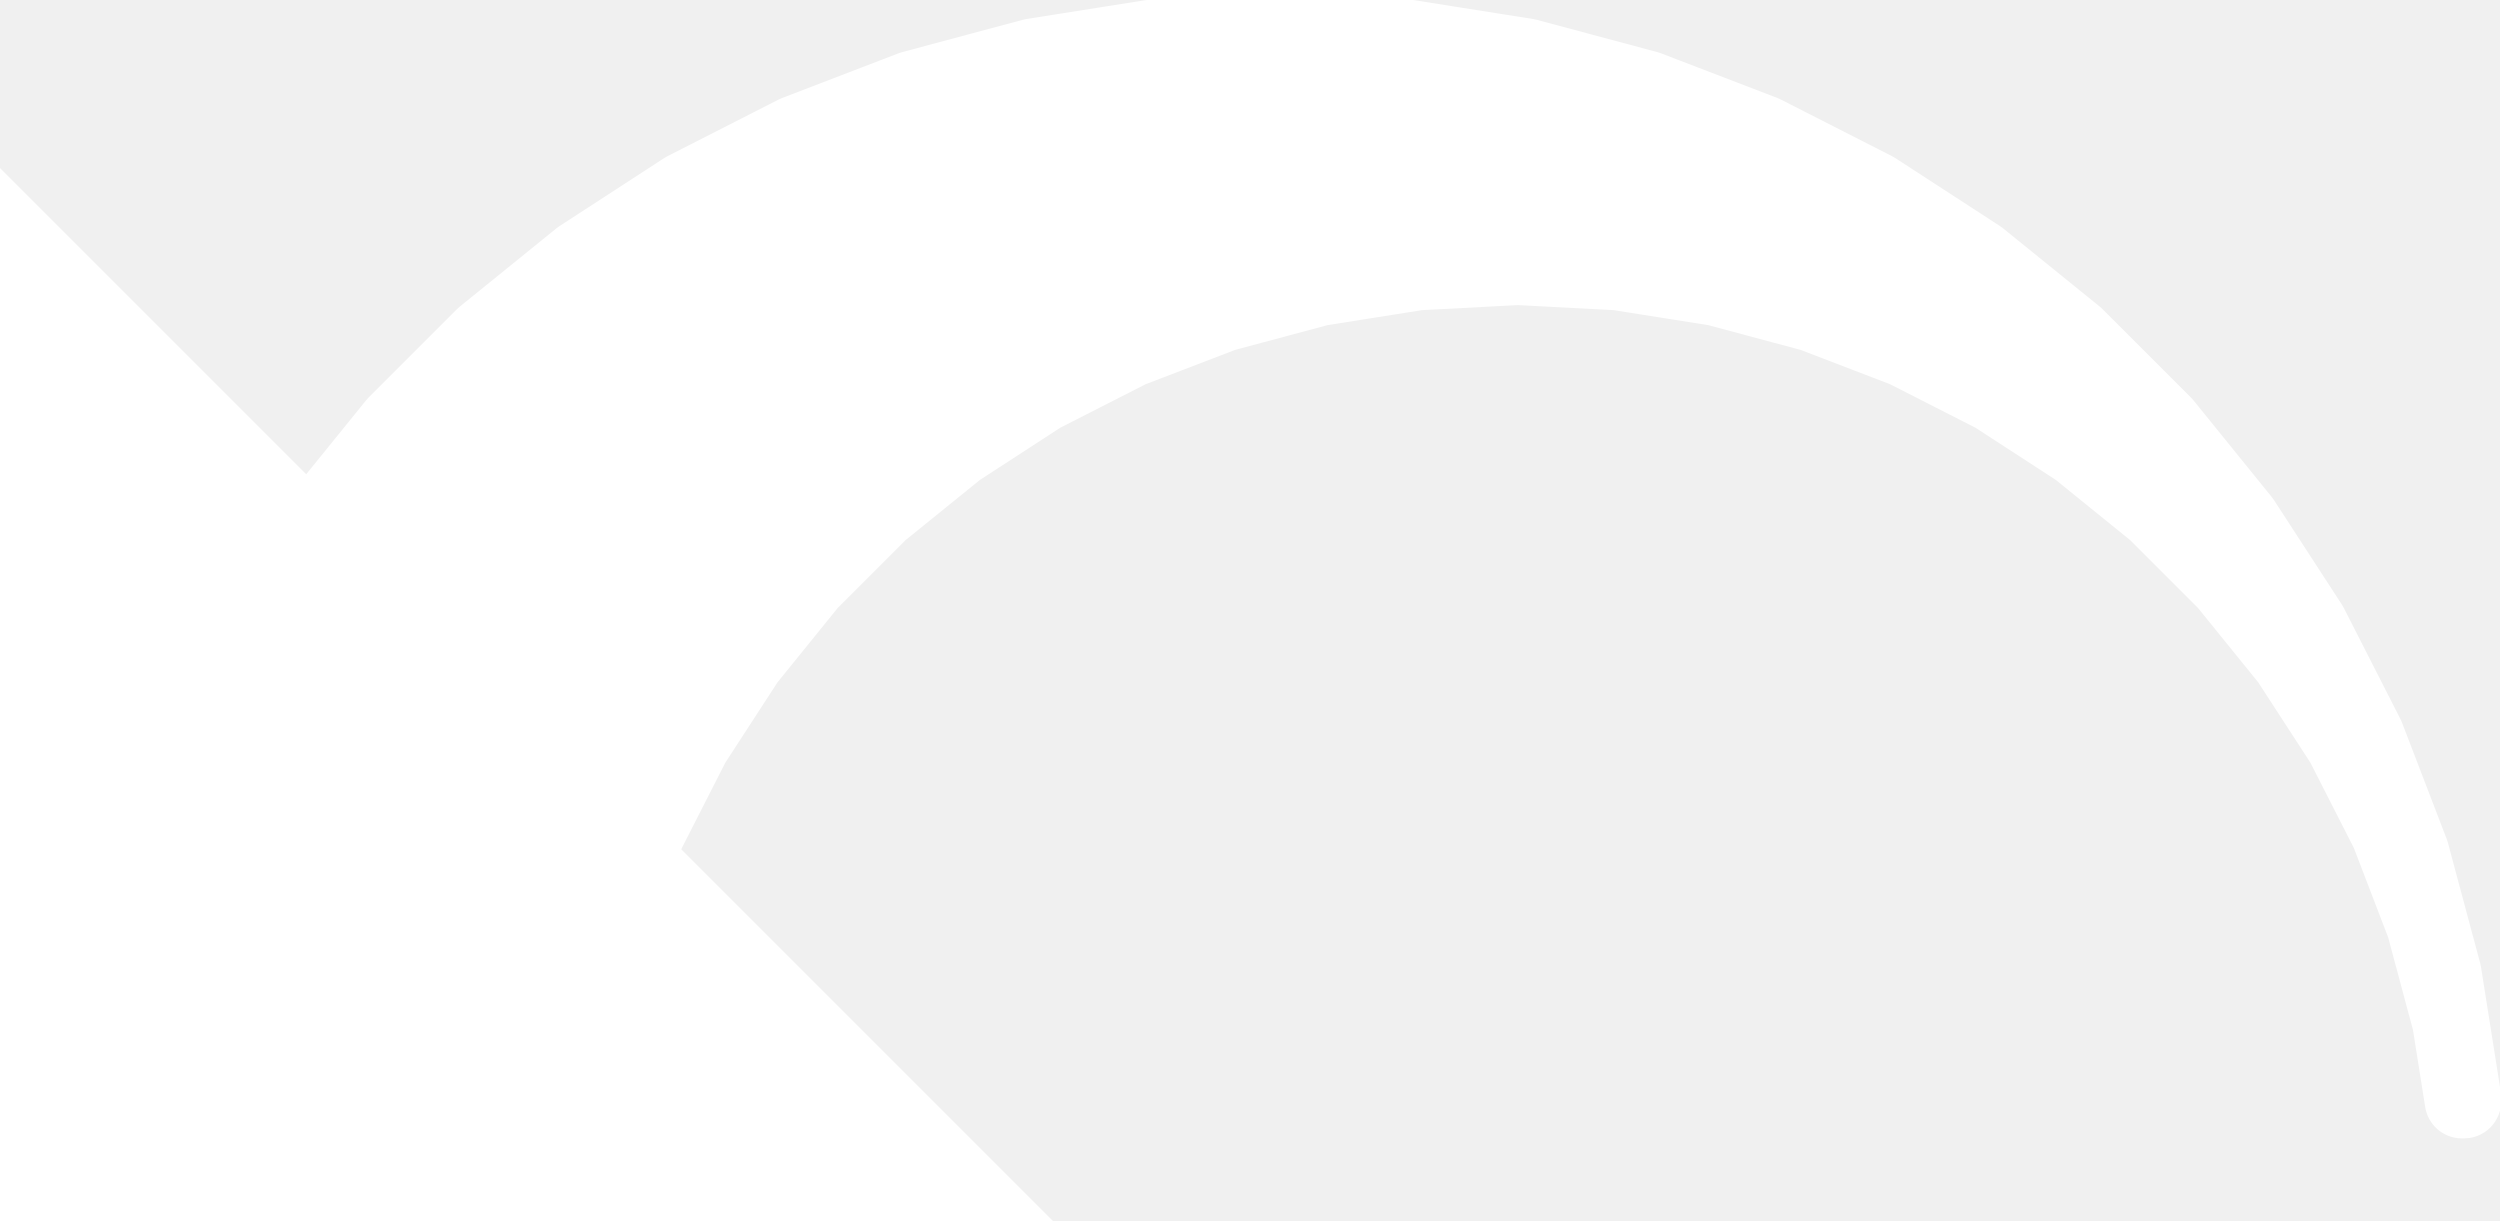
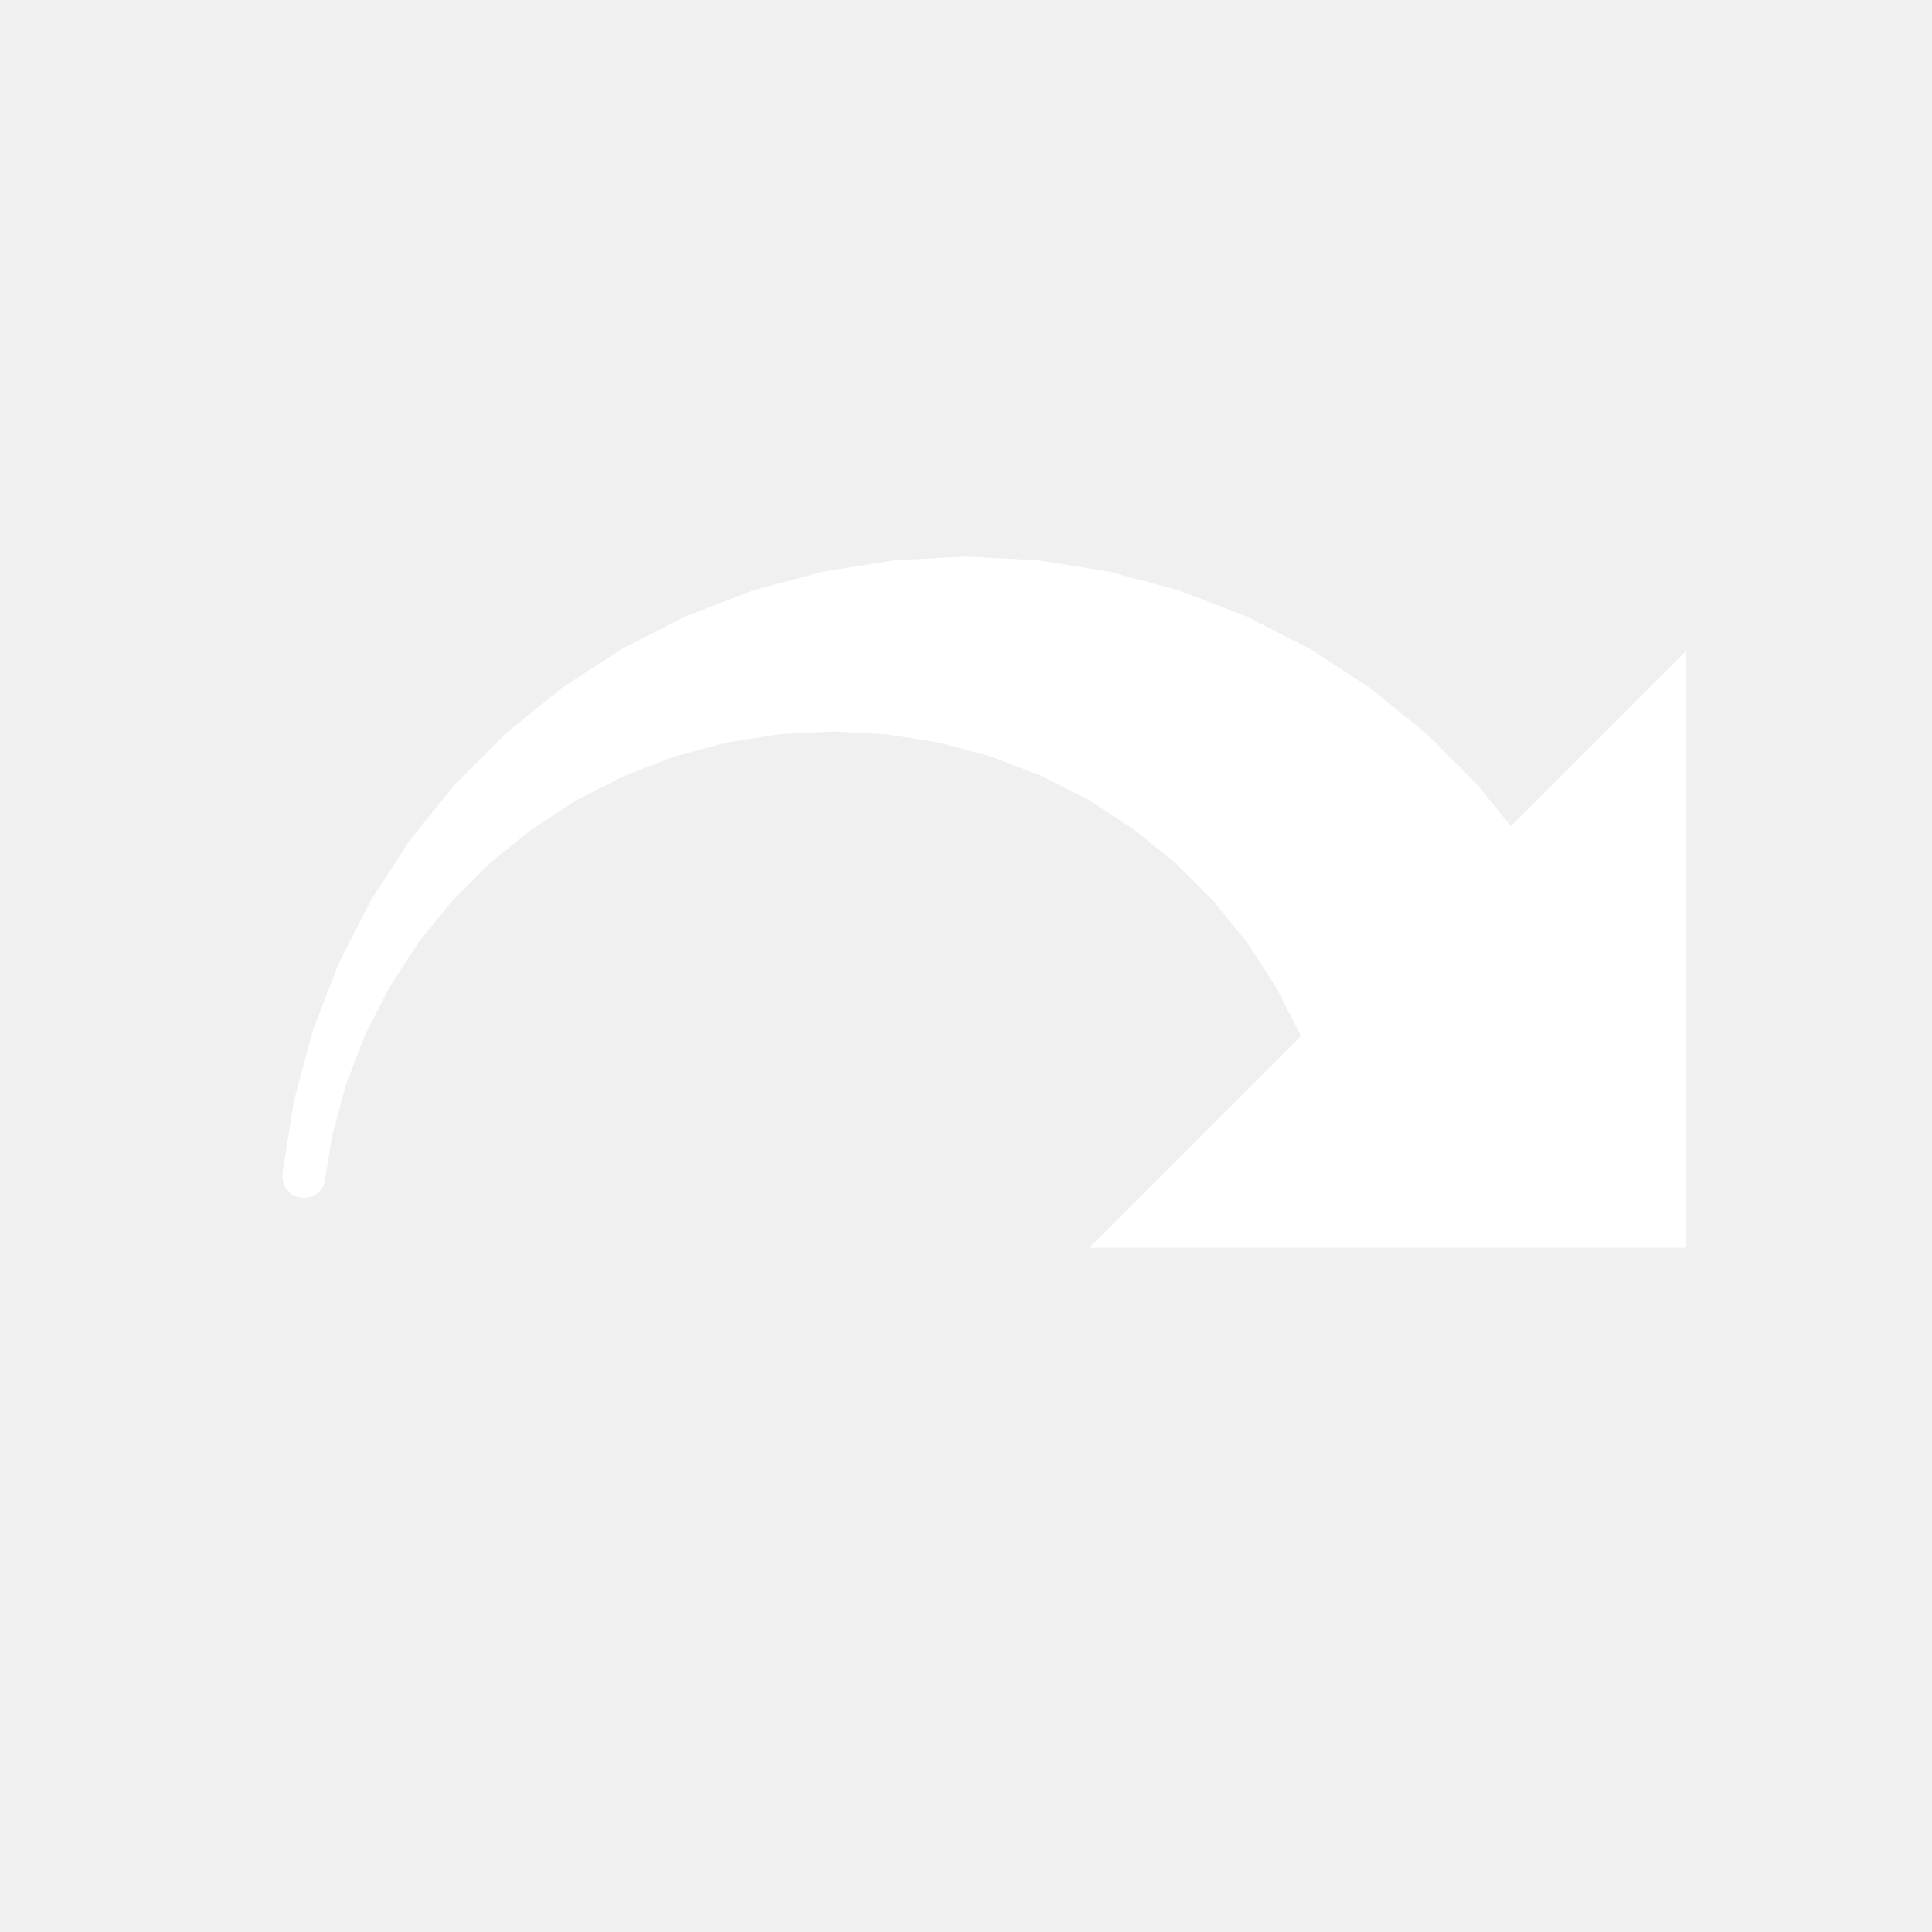
- <svg xmlns="http://www.w3.org/2000/svg" width="84mm" height="41mm" viewBox="-43 -41 84 41" version="1.1">
-   <path d=" M -20.399,-12.399 L -20.319,-12.608 L -18.846,-15.499 L -17.078,-18.221 L -15.037,-20.742 L -12.742,-23.037  L -10.22,-25.078 L -7.499,-26.846 L -4.608,-28.319 L -1.579,-29.481 L 1.555,-30.321 L 4.76,-30.829  L 8,-30.999 L 11.24,-30.829 L 14.445,-30.321 L 17.579,-29.481 L 20.608,-28.319 L 23.499,-26.846  L 26.221,-25.078 L 28.742,-23.037 L 31.037,-20.742 L 33.078,-18.221 L 34.846,-15.499 L 36.319,-12.608  L 37.481,-9.579 L 38.321,-6.445 L 38.733,-3.844 L 38.743,-3.792 L 38.77,-3.691 L 38.807,-3.593  L 38.855,-3.5 L 38.912,-3.412 L 38.978,-3.331 L 39.052,-3.257 L 39.133,-3.191 L 39.221,-3.134  L 39.314,-3.086 L 39.412,-3.049 L 39.513,-3.022 L 39.616,-3.005 L 39.721,-3 L 39.79,-3  L 39.947,-3.012 L 40.049,-3.034 L 40.149,-3.066 L 40.244,-3.109 L 40.335,-3.161 L 40.42,-3.223  L 40.498,-3.293 L 40.568,-3.371 L 40.629,-3.455 L 40.681,-3.546 L 40.724,-3.642 L 40.756,-3.741  L 40.778,-3.844 L 40.789,-3.948 L 40.789,-4.052 L 40.779,-4.233 L 40.769,-4.338 L 40.114,-8.473  L 40.092,-8.575 L 39.008,-12.62 L 38.976,-12.719 L 37.475,-16.628 L 37.433,-16.723 L 35.532,-20.454  L 35.48,-20.545 L 33.199,-24.056 L 33.138,-24.141 L 30.503,-27.395 L 30.433,-27.472 L 27.472,-30.433  L 27.395,-30.503 L 24.141,-33.138 L 24.056,-33.199 L 20.545,-35.48 L 20.454,-35.532 L 16.723,-37.433  L 16.628,-37.475 L 12.719,-38.976 L 12.62,-39.008 L 8.575,-40.092 L 8.473,-40.114 L 4.338,-40.769  L 4.233,-40.779 L 0.052,-40.999 L -0.052,-40.999 L -4.233,-40.779 L -4.338,-40.769 L -8.473,-40.114  L -8.575,-40.092 L -12.62,-39.008 L -12.719,-38.976 L -16.628,-37.475 L -16.723,-37.433 L -20.454,-35.532  L -20.545,-35.48 L -24.056,-33.199 L -24.141,-33.138 L -27.395,-30.503 L -27.472,-30.433 L -30.433,-27.472  L -30.503,-27.395 L -32.692,-24.692 L -43,-35 L -43,-0 L -8,-0 z " stroke="white" fill="white" stroke-width="0.5" />
+ <svg xmlns="http://www.w3.org/2000/svg" width="100mm" height="100mm" viewBox="-8 -108 116 116" version="1.1">
+   <path d=" M 93,-68.333 L 82.692,-58.025 L 80.503,-60.728 L 80.433,-60.806 L 77.472,-63.766 L 77.394,-63.836  L 74.141,-66.471 L 74.056,-66.533 L 70.545,-68.813 L 70.454,-68.865 L 66.723,-70.766 L 66.628,-70.809  L 62.719,-72.309 L 62.62,-72.341 L 58.575,-73.425 L 58.473,-73.447 L 54.338,-74.102 L 54.233,-74.113  L 50.052,-74.332 L 49.948,-74.332 L 45.767,-74.113 L 45.662,-74.102 L 41.527,-73.447 L 41.425,-73.425  L 37.38,-72.341 L 37.281,-72.309 L 33.372,-70.809 L 33.277,-70.766 L 29.546,-68.865 L 29.455,-68.813  L 25.944,-66.533 L 25.859,-66.471 L 22.605,-63.836 L 22.528,-63.766 L 19.567,-60.806 L 19.497,-60.728  L 16.862,-57.474 L 16.801,-57.389 L 14.52,-53.878 L 14.468,-53.787 L 12.567,-50.057 L 12.525,-49.961  L 11.024,-46.052 L 10.992,-45.953 L 9.908,-41.909 L 9.886,-41.806 L 9.231,-37.671 L 9.22,-37.567  L 9.211,-37.386 L 9.211,-37.281 L 9.222,-37.177 L 9.244,-37.075 L 9.276,-36.975 L 9.319,-36.879  L 9.371,-36.789 L 9.432,-36.704 L 9.503,-36.626 L 9.58,-36.556 L 9.665,-36.495 L 9.756,-36.442  L 9.851,-36.4 L 9.951,-36.367 L 10.053,-36.346 L 10.21,-36.333 L 10.279,-36.333 L 10.384,-36.339  L 10.487,-36.355 L 10.588,-36.382 L 10.686,-36.42 L 10.779,-36.467 L 10.867,-36.524 L 10.948,-36.59  L 11.022,-36.664 L 11.088,-36.745 L 11.145,-36.833 L 11.193,-36.927 L 11.23,-37.024 L 11.257,-37.125  L 11.267,-37.177 L 11.679,-39.778 L 12.519,-42.913 L 13.681,-45.942 L 15.154,-48.833 L 16.922,-51.554  L 18.963,-54.075 L 21.258,-56.37 L 23.779,-58.412 L 26.501,-60.179 L 29.392,-61.652 L 32.421,-62.815  L 35.555,-63.655 L 38.76,-64.162 L 42,-64.332 L 45.24,-64.162 L 48.445,-63.655 L 51.579,-62.815  L 54.608,-61.652 L 57.499,-60.179 L 60.221,-58.412 L 62.742,-56.37 L 65.037,-54.075 L 67.078,-51.554  L 68.846,-48.833 L 70.319,-45.942 L 70.399,-45.732 L 58,-33.333 L 93,-33.333 z " stroke="white" fill="white" stroke-width="0.5" />
</svg>
